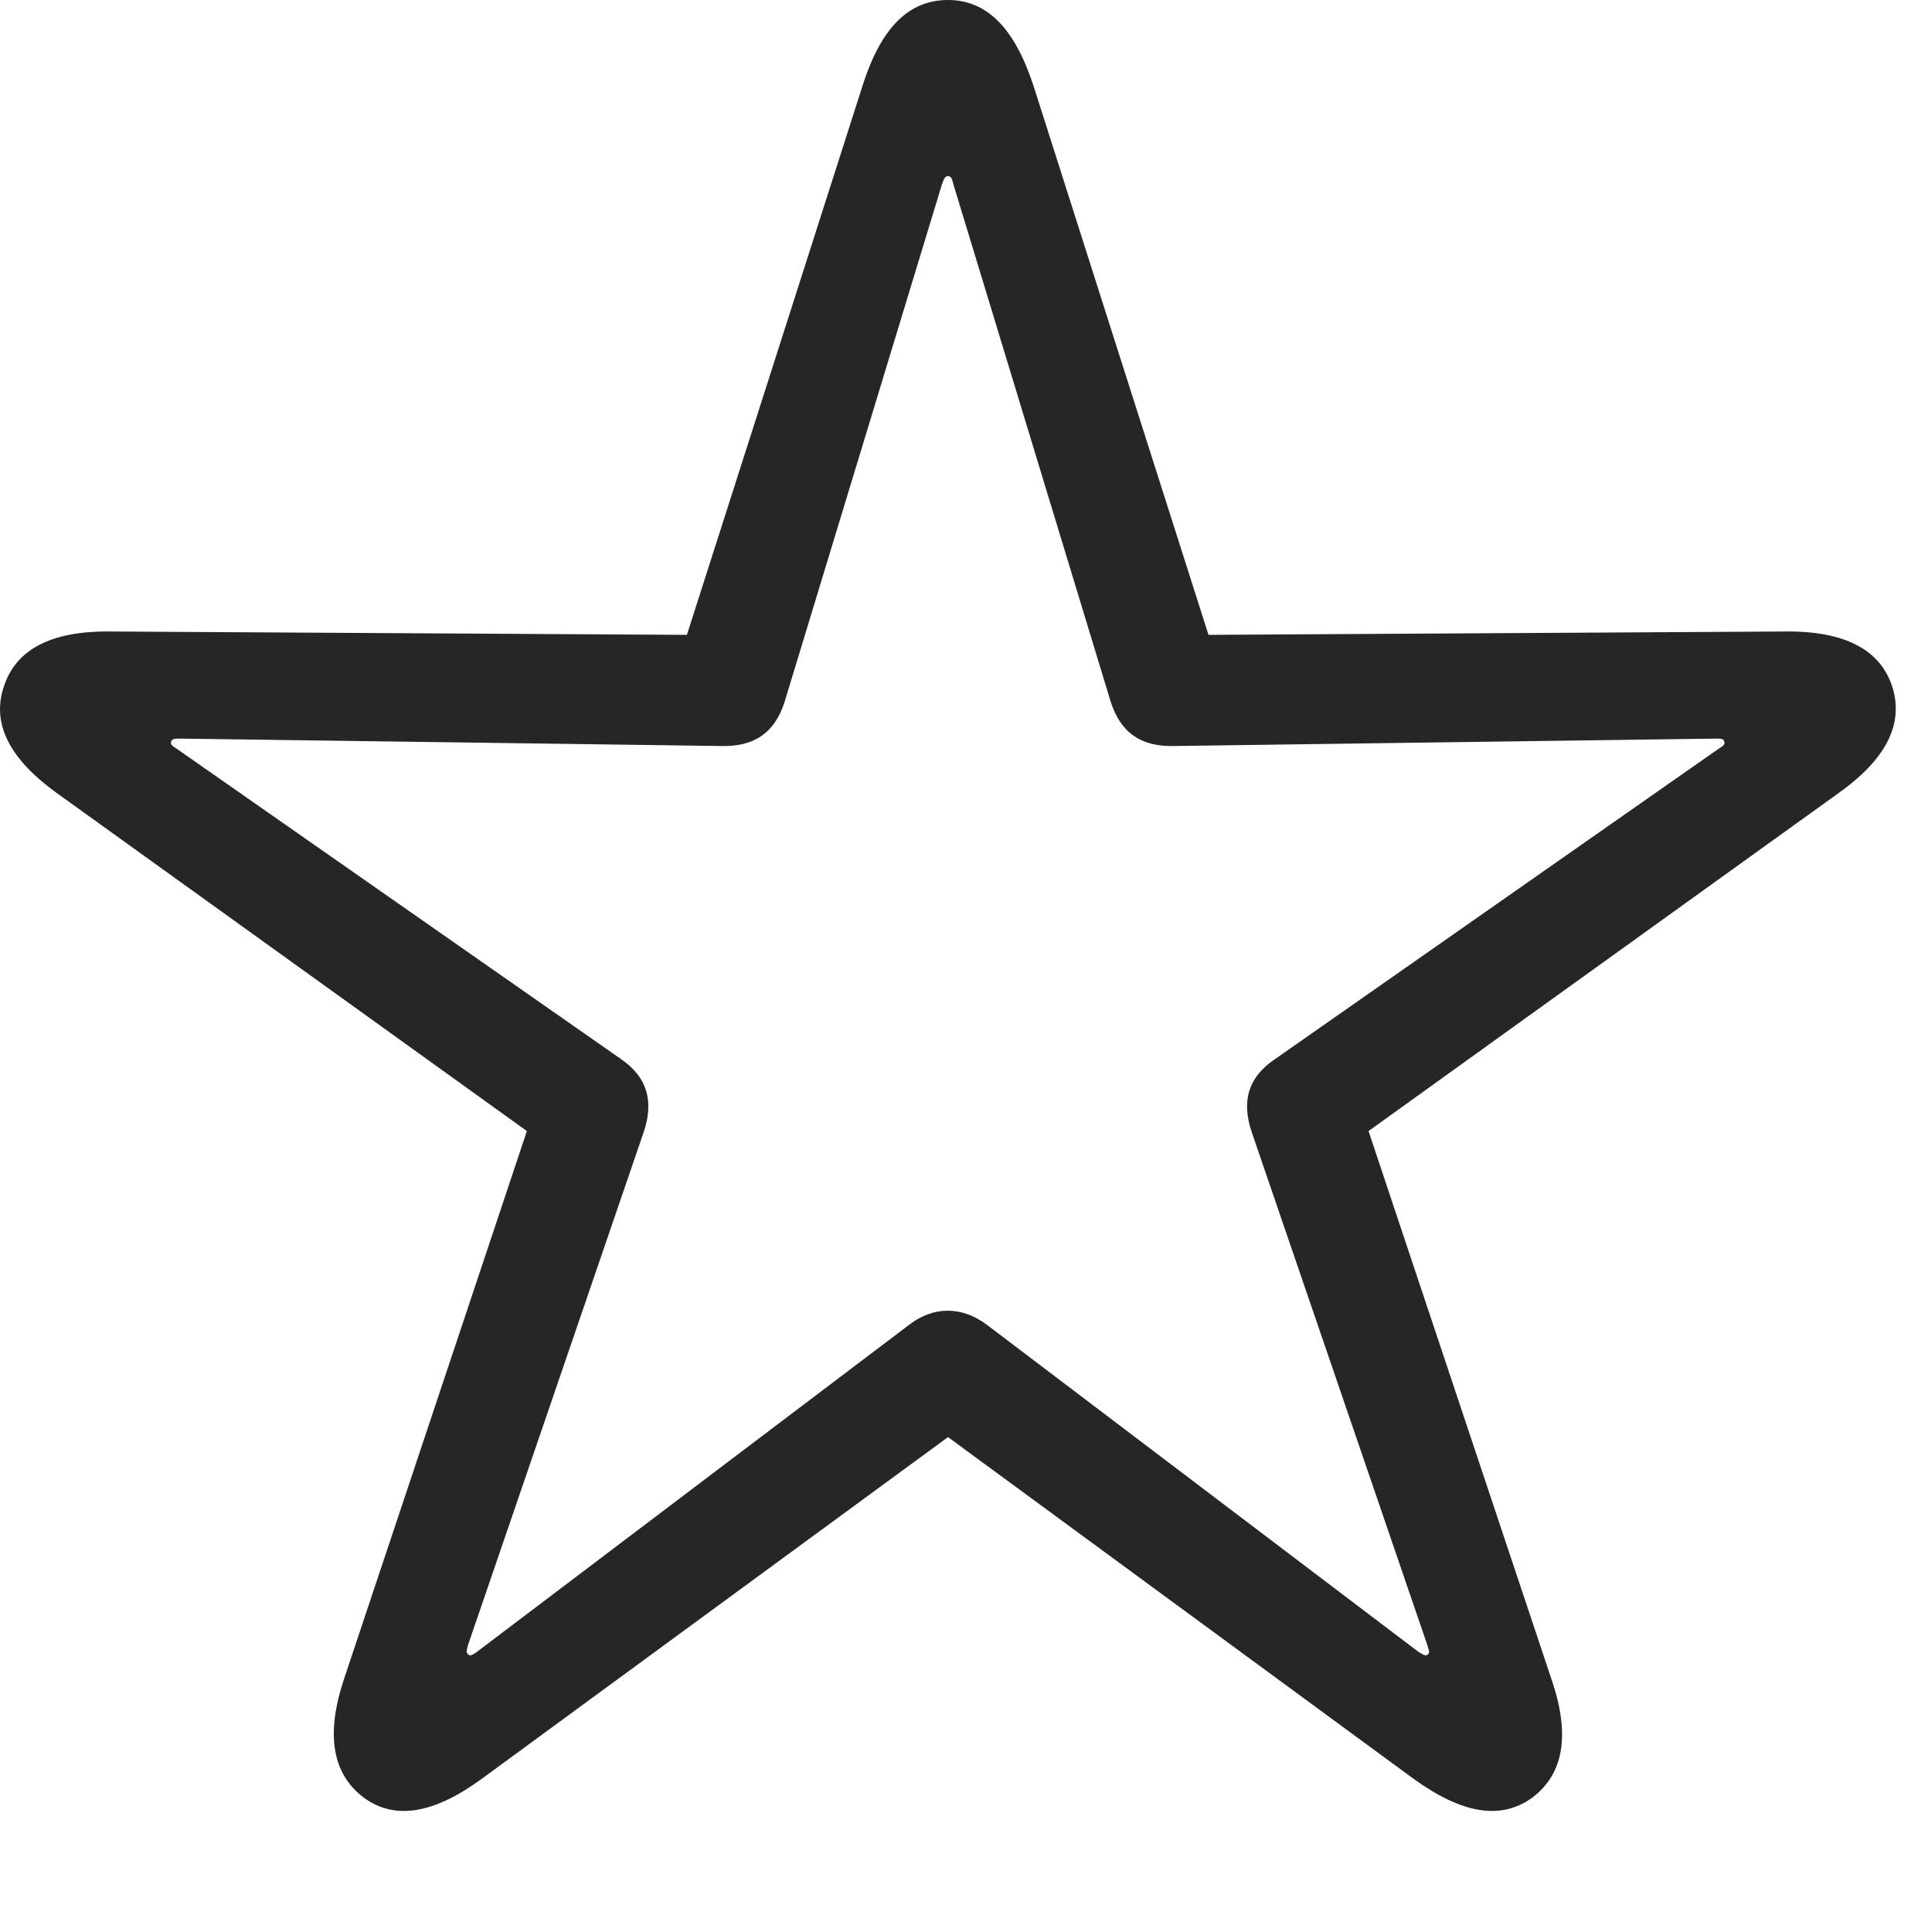
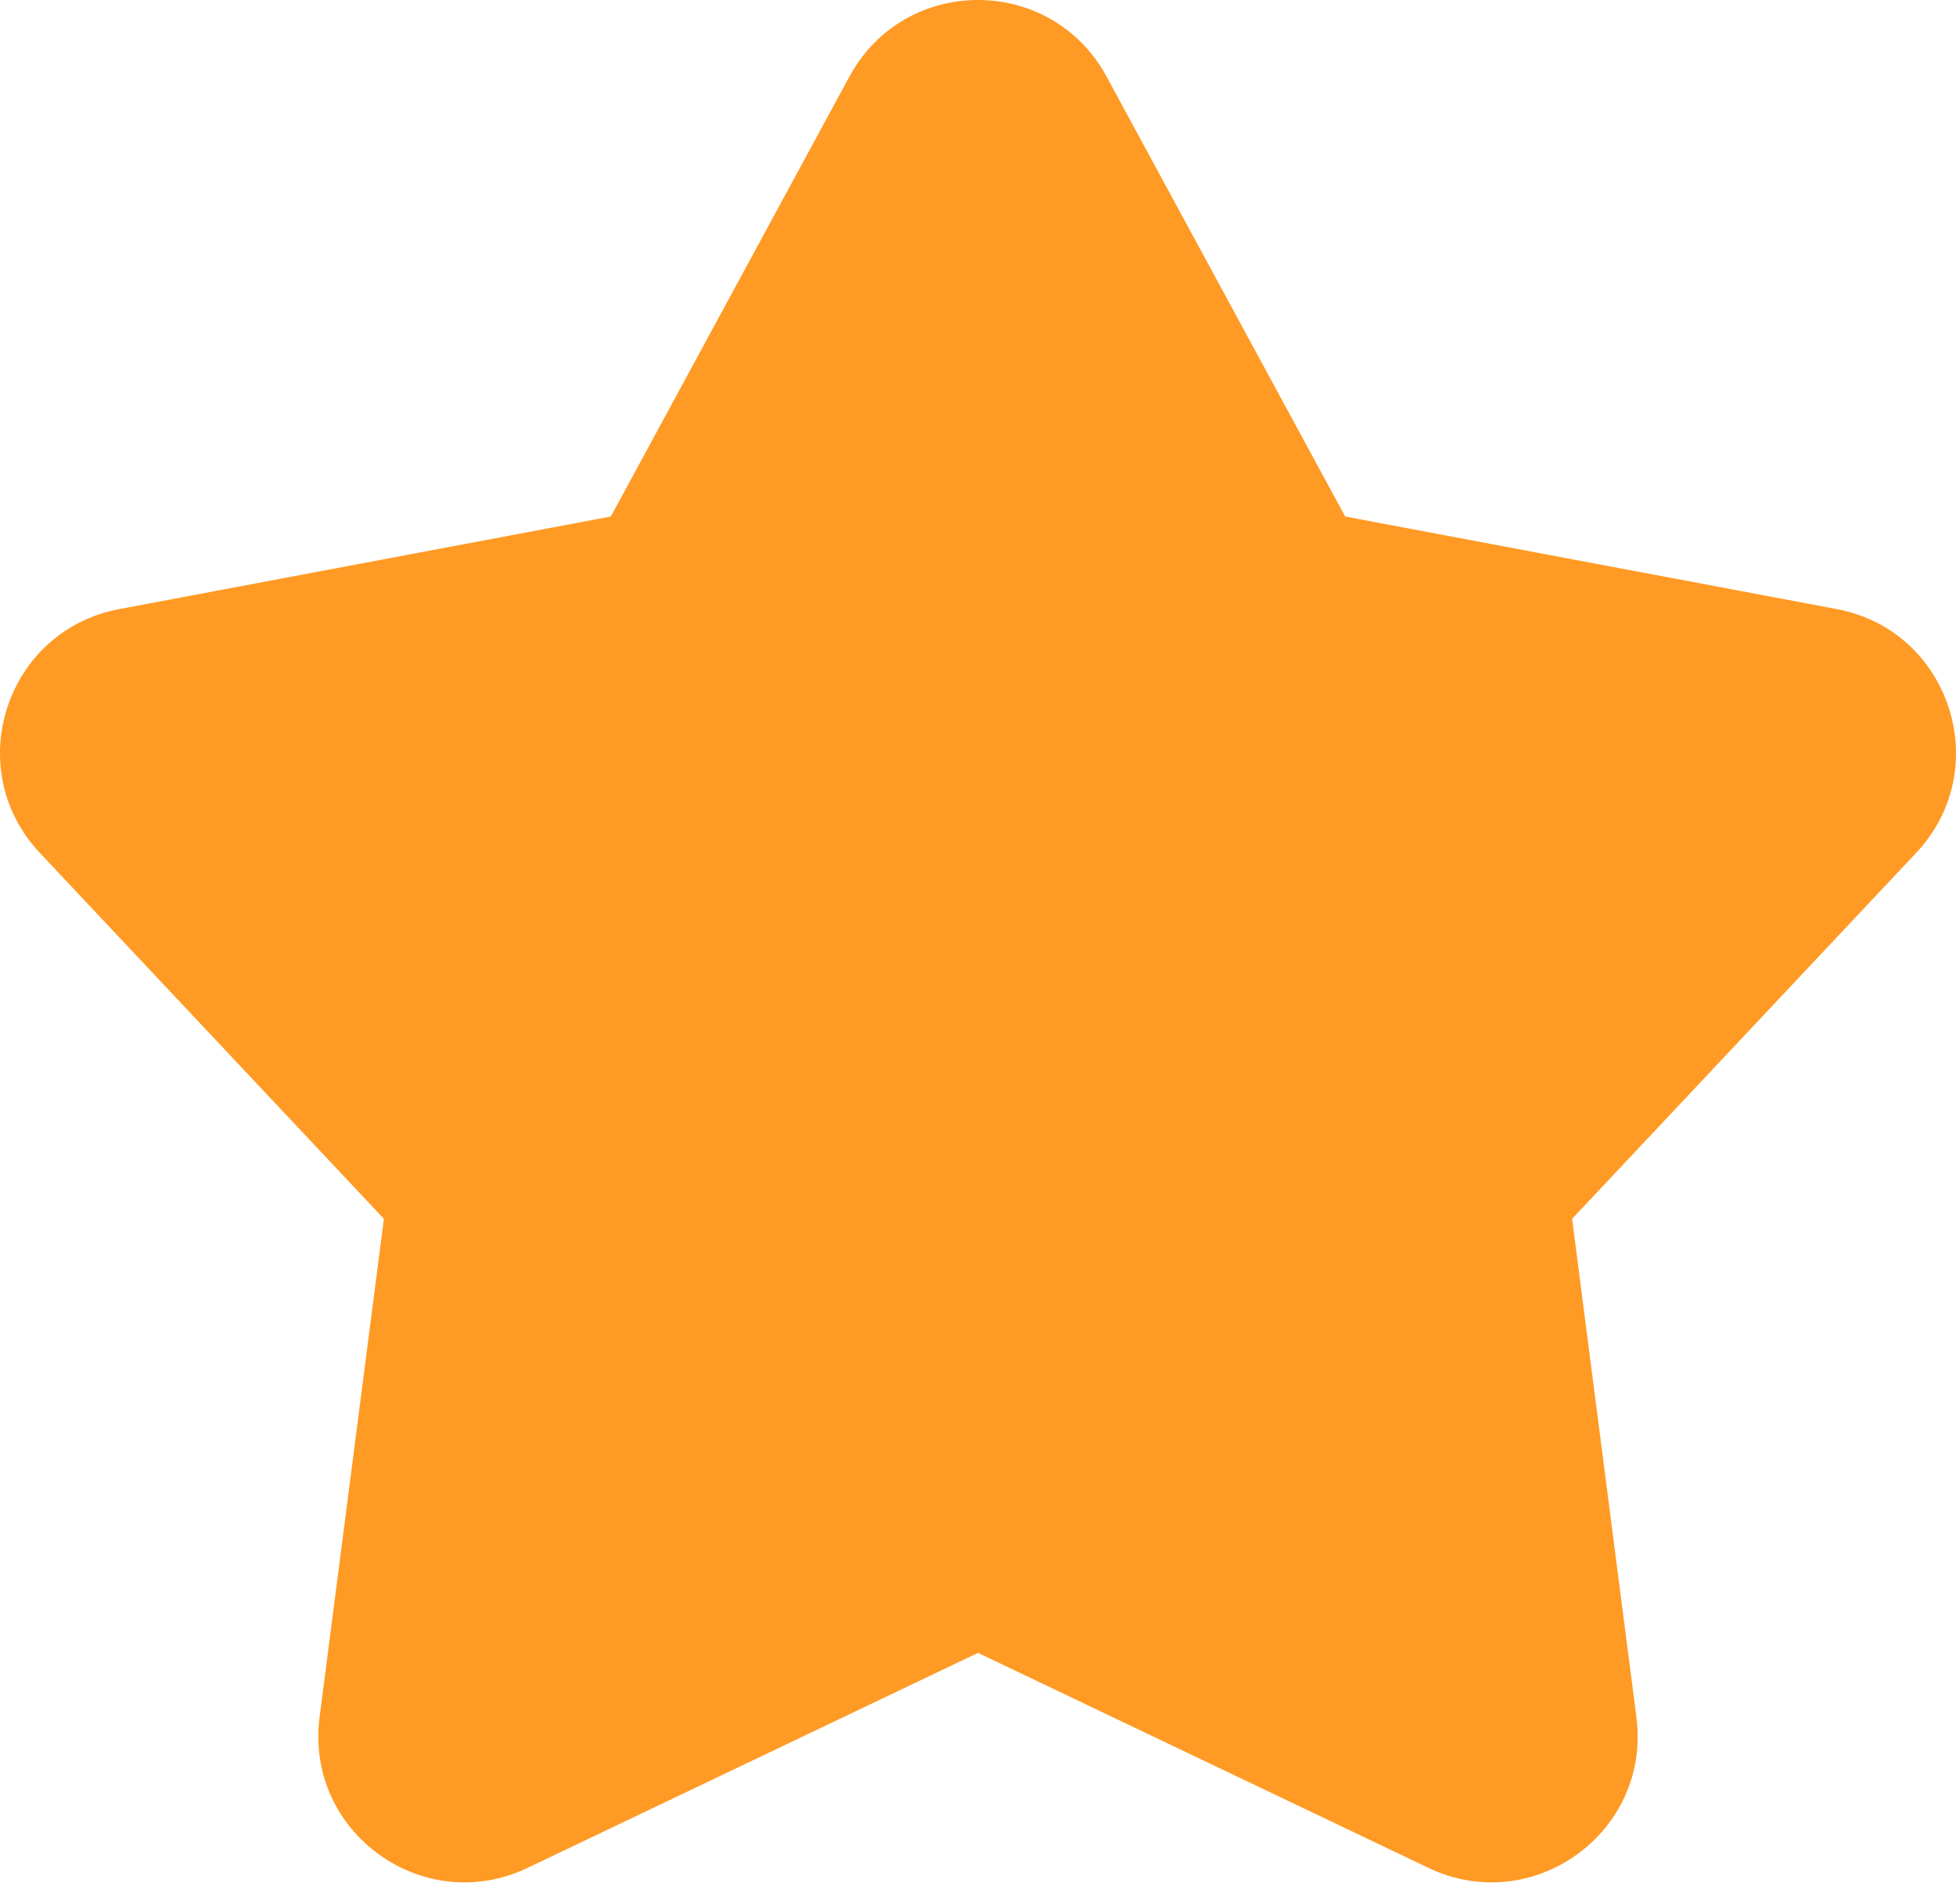
- <svg xmlns="http://www.w3.org/2000/svg" version="1.1" width="28.014" height="28.174">
-   <g>
-     <rect height="28.174" opacity="0" width="28.014" x="0" y="0" />
-     <path d="M5.301 26.211C5.76 26.553 6.336 26.445 7.029 25.938L13.826 20.957L20.613 25.938C21.316 26.445 21.883 26.553 22.352 26.211C22.801 25.869 22.908 25.303 22.625 24.482L19.959 16.494L26.805 11.572C27.508 11.074 27.771 10.557 27.596 10.01C27.42 9.473 26.902 9.199 26.033 9.209L17.625 9.258L15.066 1.23C14.793 0.41 14.393 0 13.826 0C13.25 0 12.85 0.41 12.586 1.23L10.018 9.258L1.609 9.209C0.74 9.199 0.232 9.473 0.057 10.01C-0.129 10.557 0.144 11.074 0.838 11.572L7.684 16.494L5.018 24.482C4.744 25.303 4.851 25.869 5.301 26.211ZM6.824 24.121C6.795 24.092 6.805 24.072 6.824 23.994L9.383 16.523C9.539 16.074 9.451 15.713 9.051 15.44L2.576 10.918C2.508 10.879 2.478 10.85 2.498 10.81C2.518 10.771 2.547 10.771 2.635 10.771L10.525 10.879C10.994 10.889 11.297 10.693 11.443 10.234L13.738 2.686C13.768 2.598 13.787 2.568 13.826 2.568C13.865 2.568 13.885 2.598 13.904 2.686L16.199 10.234C16.346 10.693 16.648 10.889 17.117 10.879L25.017 10.771C25.096 10.771 25.135 10.771 25.145 10.81C25.164 10.85 25.135 10.879 25.066 10.918L18.602 15.44C18.191 15.713 18.104 16.074 18.26 16.523L20.818 23.994C20.838 24.072 20.857 24.092 20.828 24.121C20.799 24.16 20.76 24.131 20.691 24.092L14.402 19.326C14.031 19.043 13.611 19.043 13.25 19.326L6.951 24.092C6.893 24.131 6.853 24.16 6.824 24.121Z" fill="#000000" fill-opacity="0.85" />
-   </g>
+ <svg xmlns="http://www.w3.org/2000/svg" width="75" height="73" viewBox="0 0 75 73" fill="none">
+   <path d="M32.572 2.934C34.693 -0.978 40.307 -0.978 42.428 2.934L51.579 19.809L70.426 23.359C74.778 24.178 76.506 29.482 73.473 32.708L60.28 46.743L62.746 65.858C63.315 70.263 58.779 73.548 54.771 71.634L37.5 63.389L20.229 71.634C16.221 73.548 11.685 70.263 12.254 65.858L14.72 46.743L1.527 32.708C-1.506 29.482 0.222 24.178 4.574 23.359L23.421 19.809L32.572 2.934Z" fill="#FF9A24" />
</svg>
